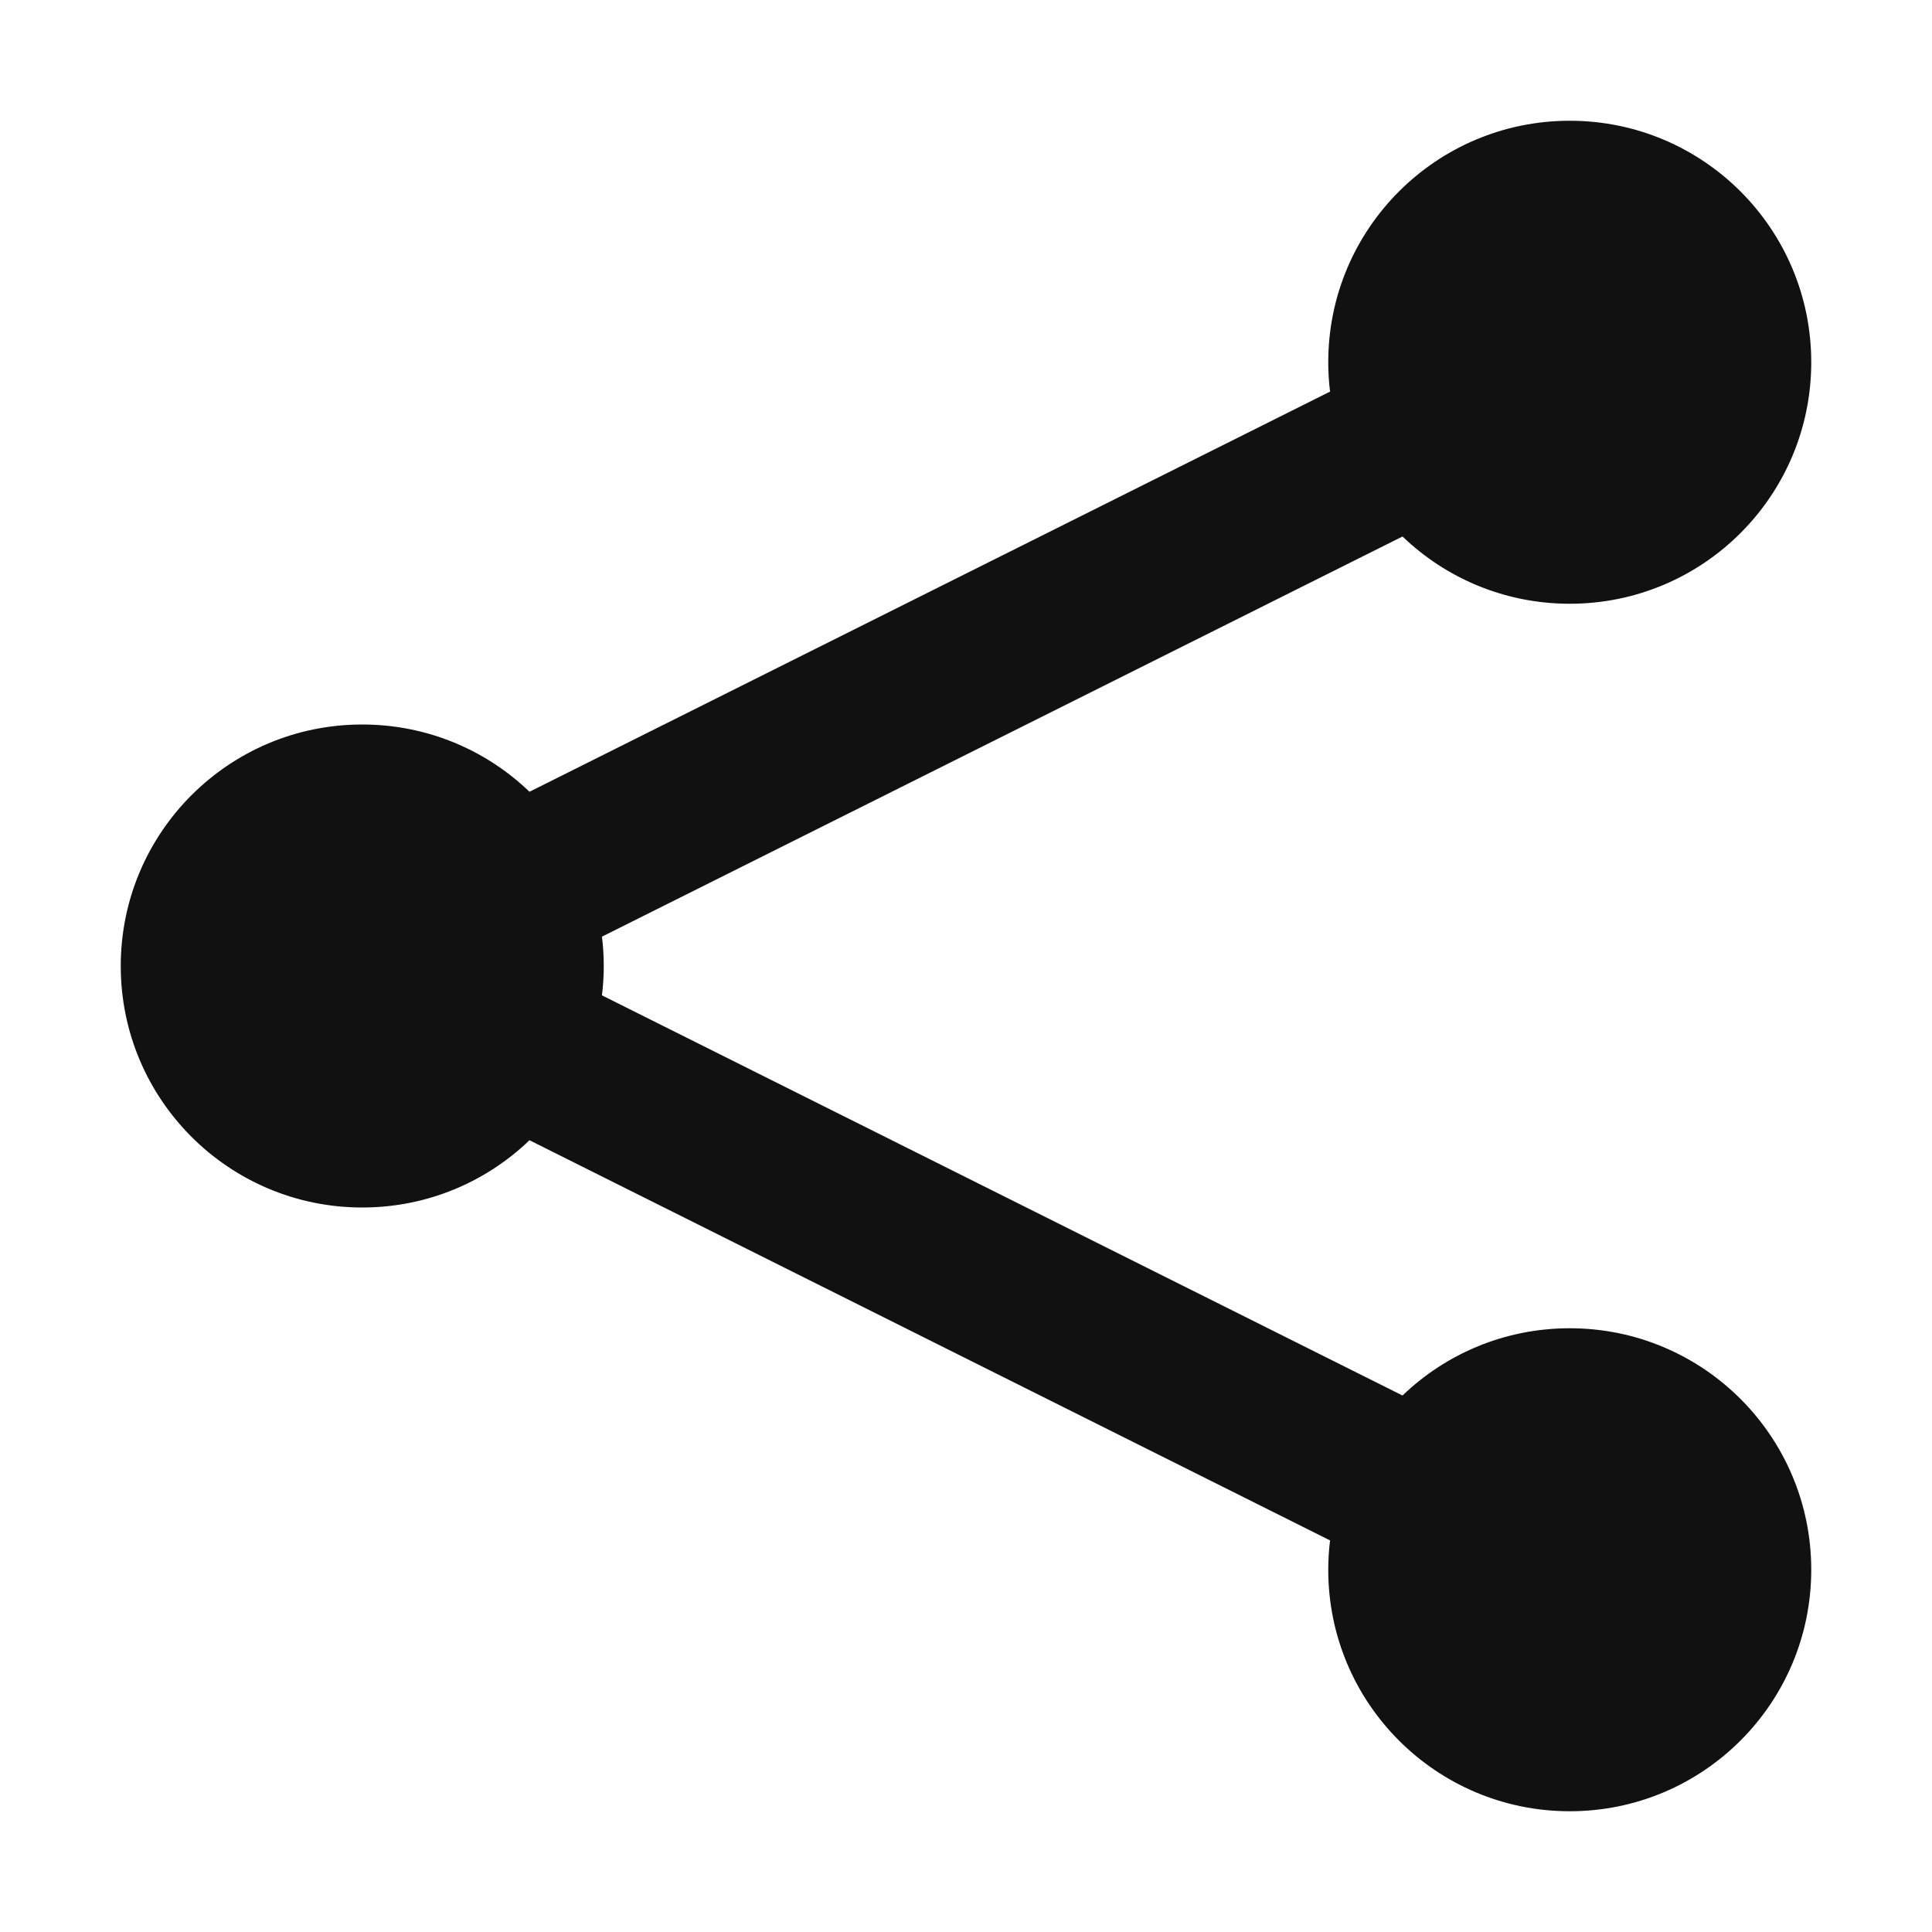
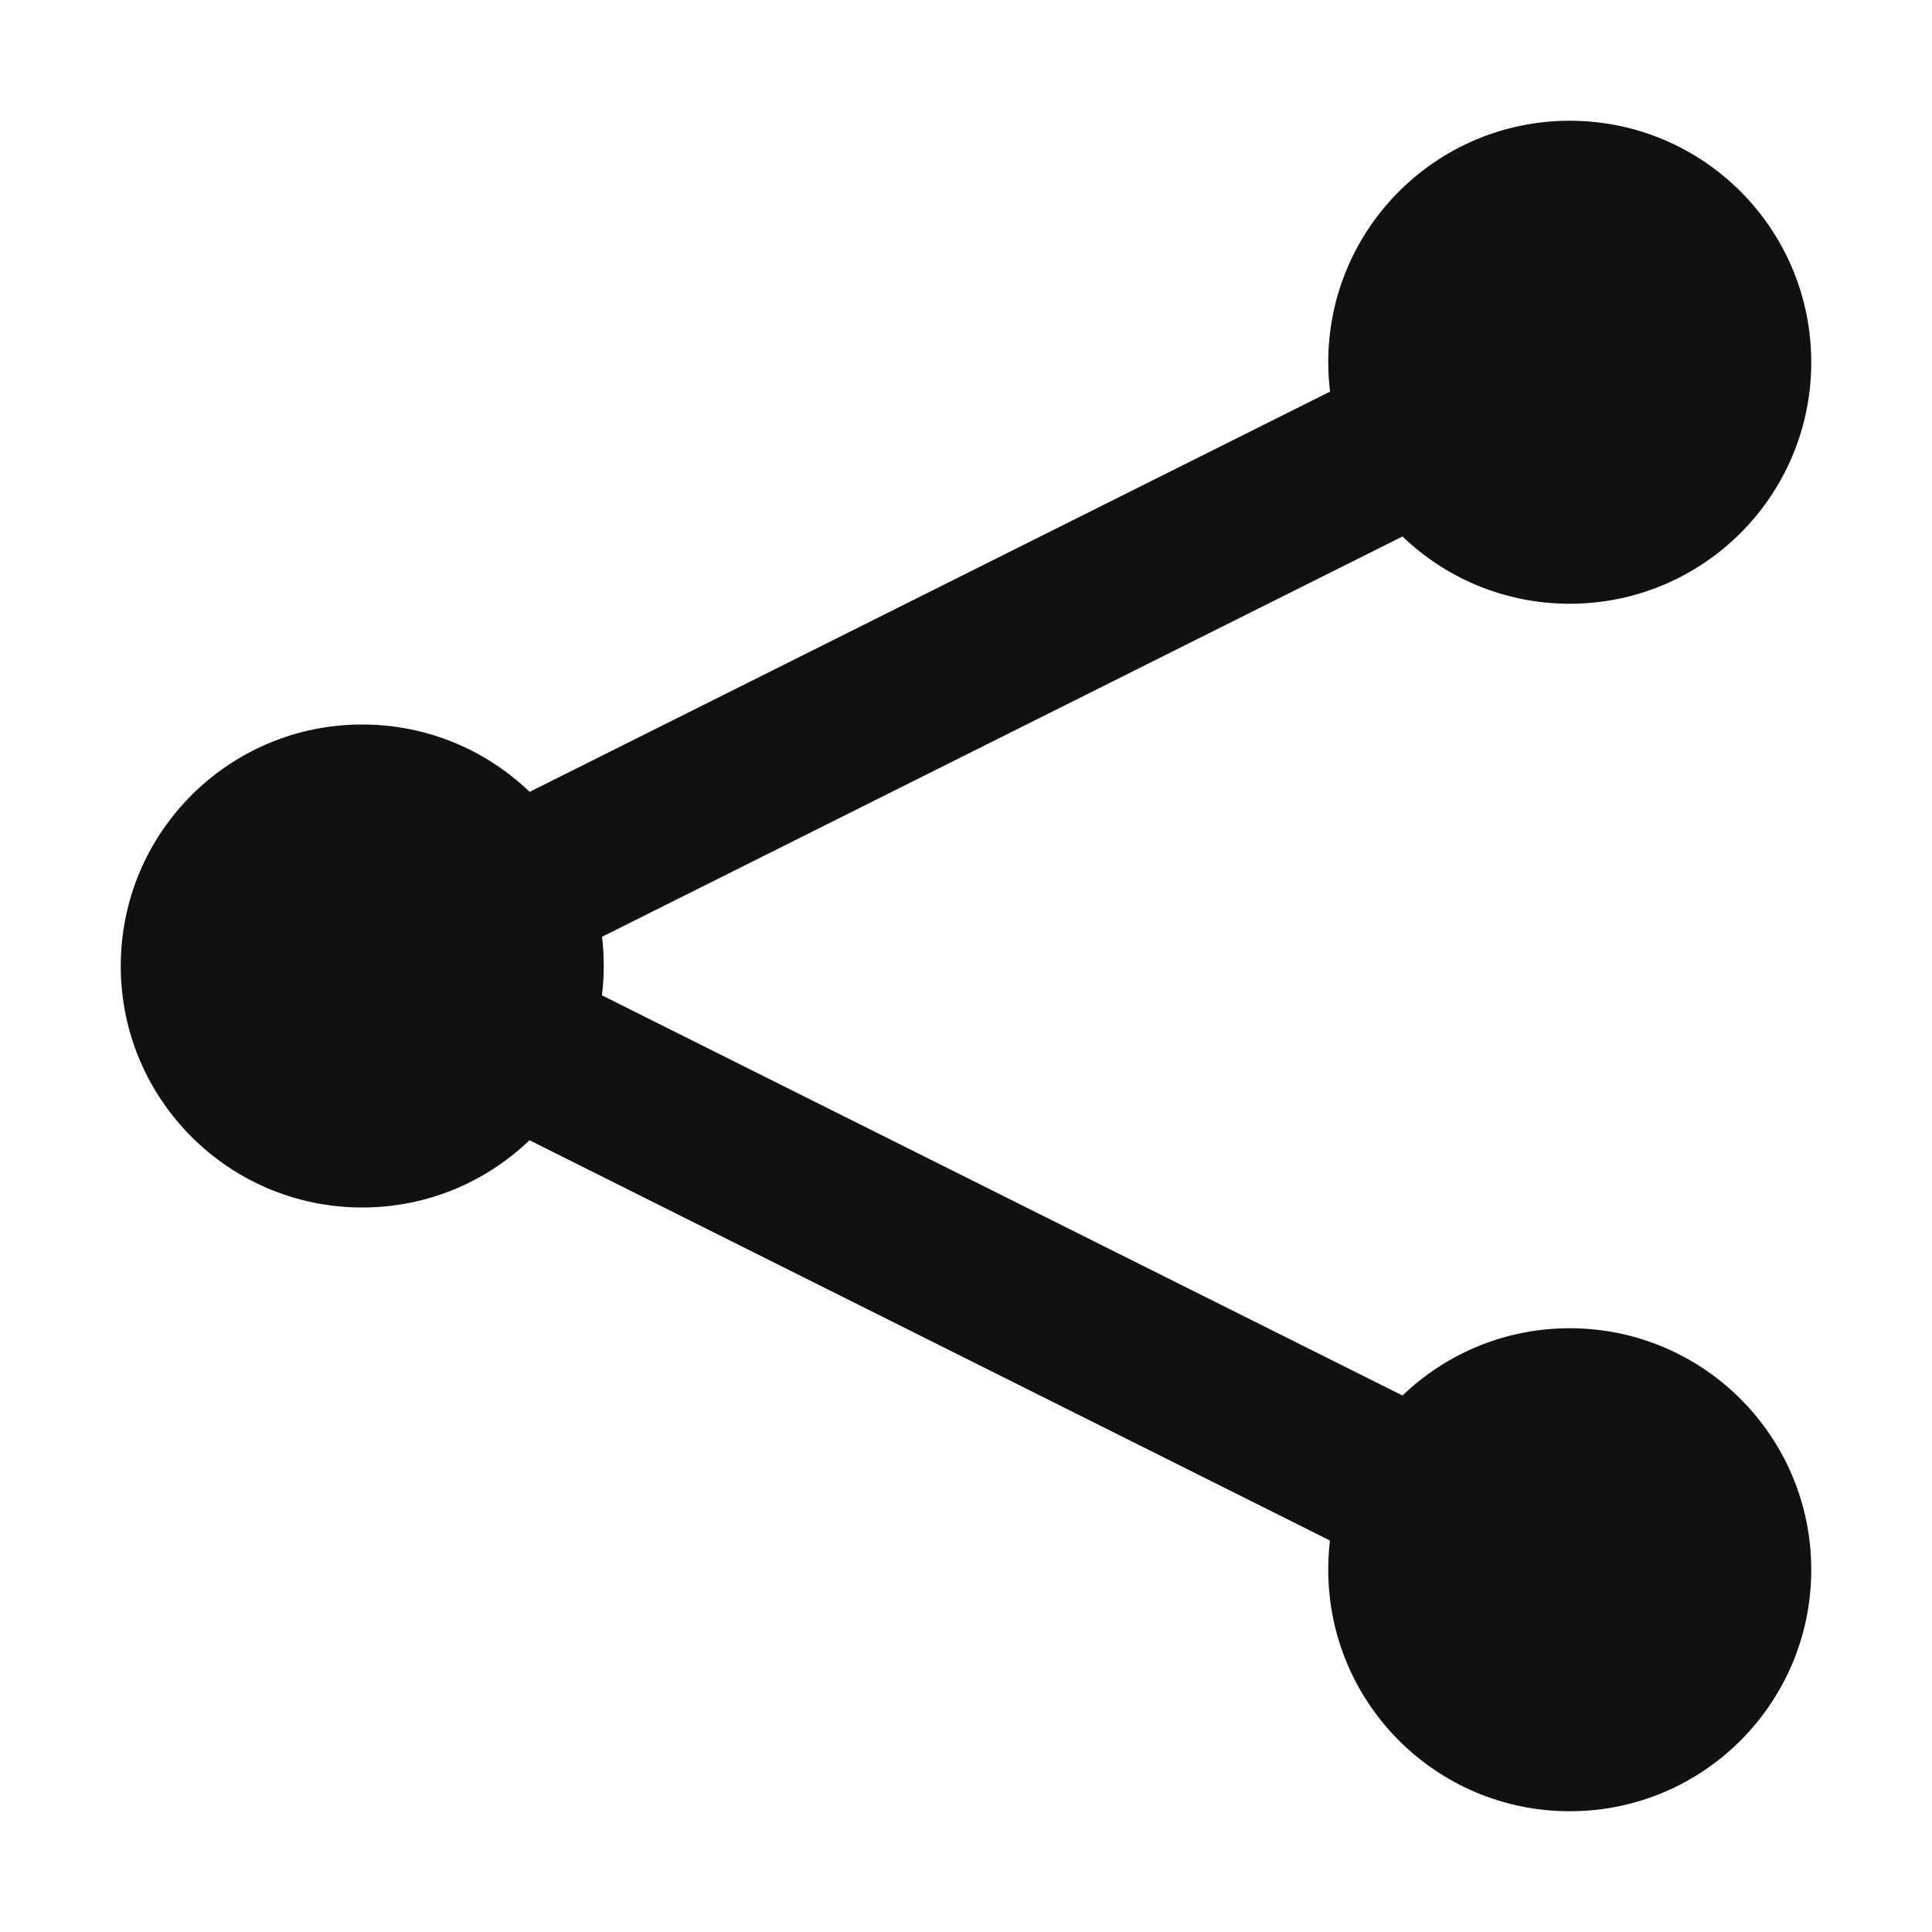
<svg xmlns="http://www.w3.org/2000/svg" width="16" height="16" viewBox="0 0 16 16">
-   <path fill="#111111" fill-rule="evenodd" d="M4.385,9.443 C4.026,9.788 3.538,10 3,10 C1.895,10 1,9.105 1,8 C1,6.895 1.895,6 3,6 C3.538,6 4.026,6.212 4.385,6.557 L11.015,3.243 C11.005,3.163 11,3.082 11,3 C11,1.895 11.895,1 13,1 C14.105,1 15,1.895 15,3 C15,4.105 14.105,5 13,5 C12.462,5 11.974,4.788 11.615,4.443 L4.985,7.757 C4.995,7.837 5,7.918 5,8 C5,8.082 4.995,8.163 4.985,8.243 L11.615,11.557 C11.974,11.212 12.462,11 13,11 C14.105,11 15,11.895 15,13 C15,14.105 14.105,15 13,15 C11.895,15 11,14.105 11,13 C11,12.918 11.005,12.837 11.015,12.757 L4.385,9.443 Z" />
+   <path fill="#111111" fill-rule="evenodd" d="M13,1 C14.105,1 15,1.895 15,3 C15,4.105 14.105,5 13,5 C12.462,5 11.974,4.788 11.615,4.443 L4.986,7.758 C4.995,7.837 5,7.918 5,8 C5,8.082 4.995,8.163 4.985,8.243 L11.615,11.557 C11.974,11.212 12.462,11 13,11 C14.105,11 15,11.895 15,13 C15,14.105 14.105,15 13,15 C11.895,15 11,14.105 11,13 C11,12.918 11.005,12.837 11.014,12.758 L4.385,9.443 C4.026,9.788 3.538,10 3,10 C1.895,10 1,9.105 1,8 C1,6.895 1.895,6 3,6 C3.538,6 4.026,6.212 4.386,6.558 L11.015,3.243 C11.005,3.163 11,3.082 11,3 C11,1.895 11.895,1 13,1 Z" />
</svg>
